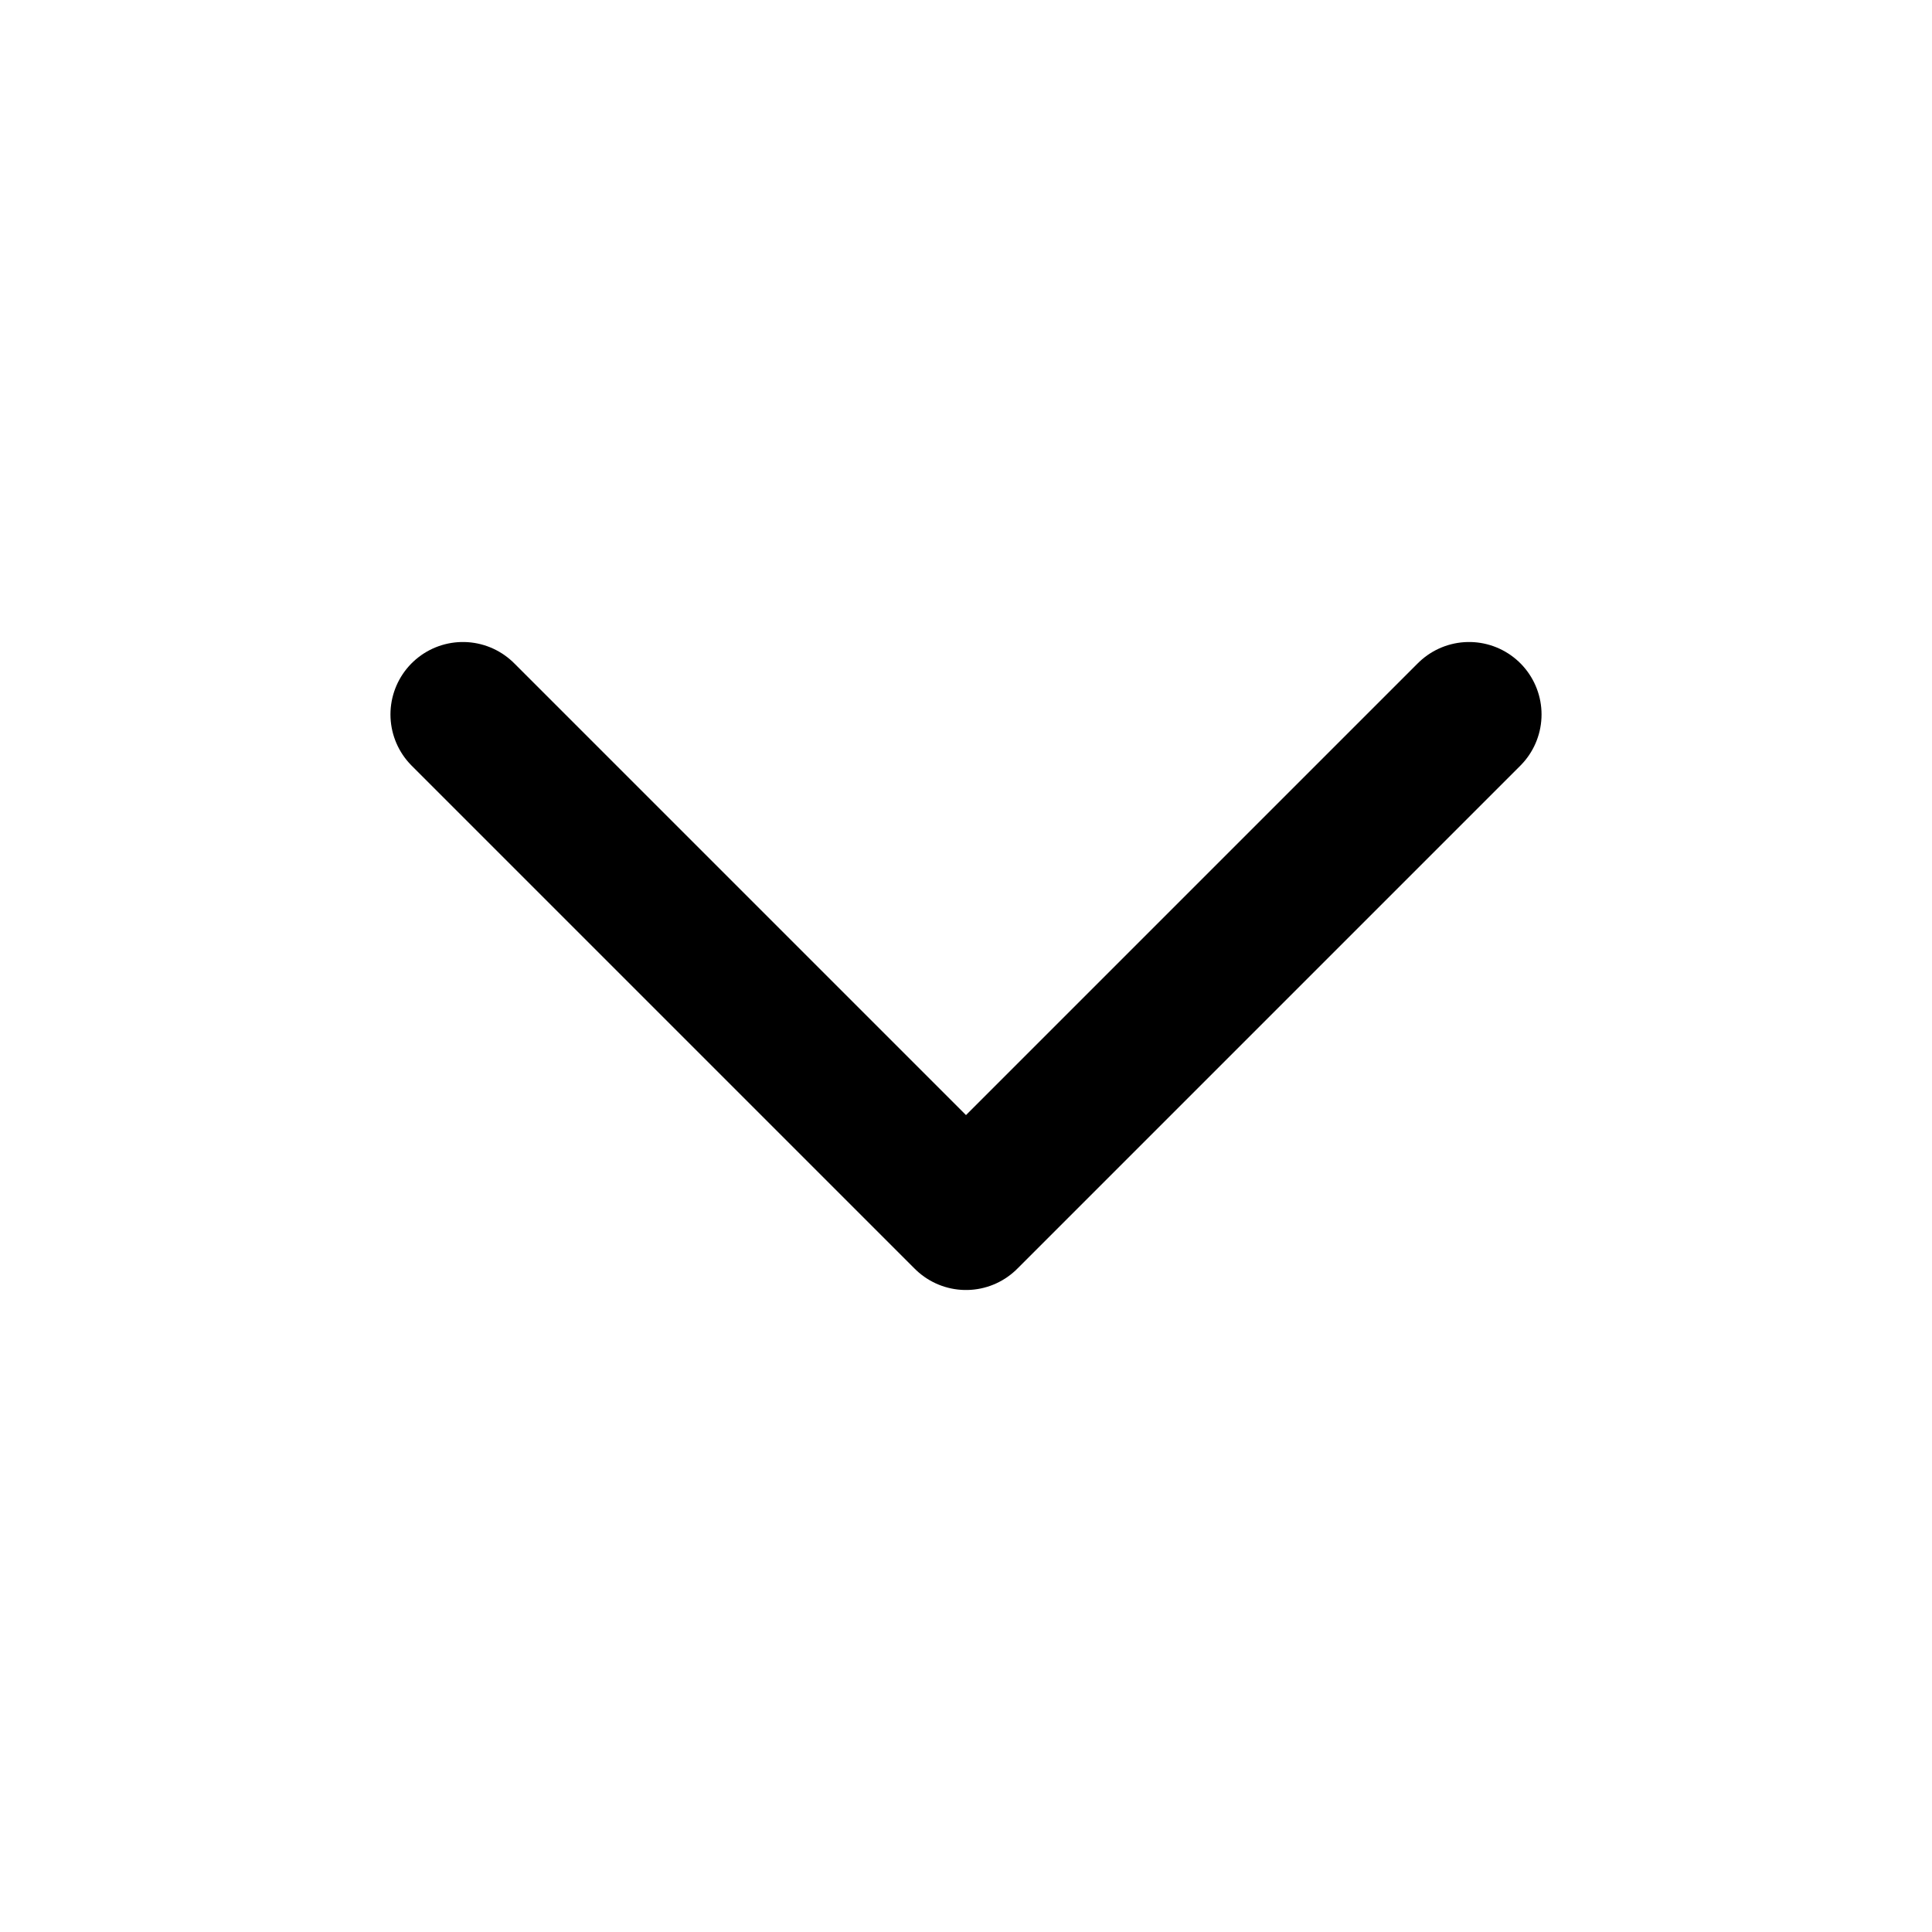
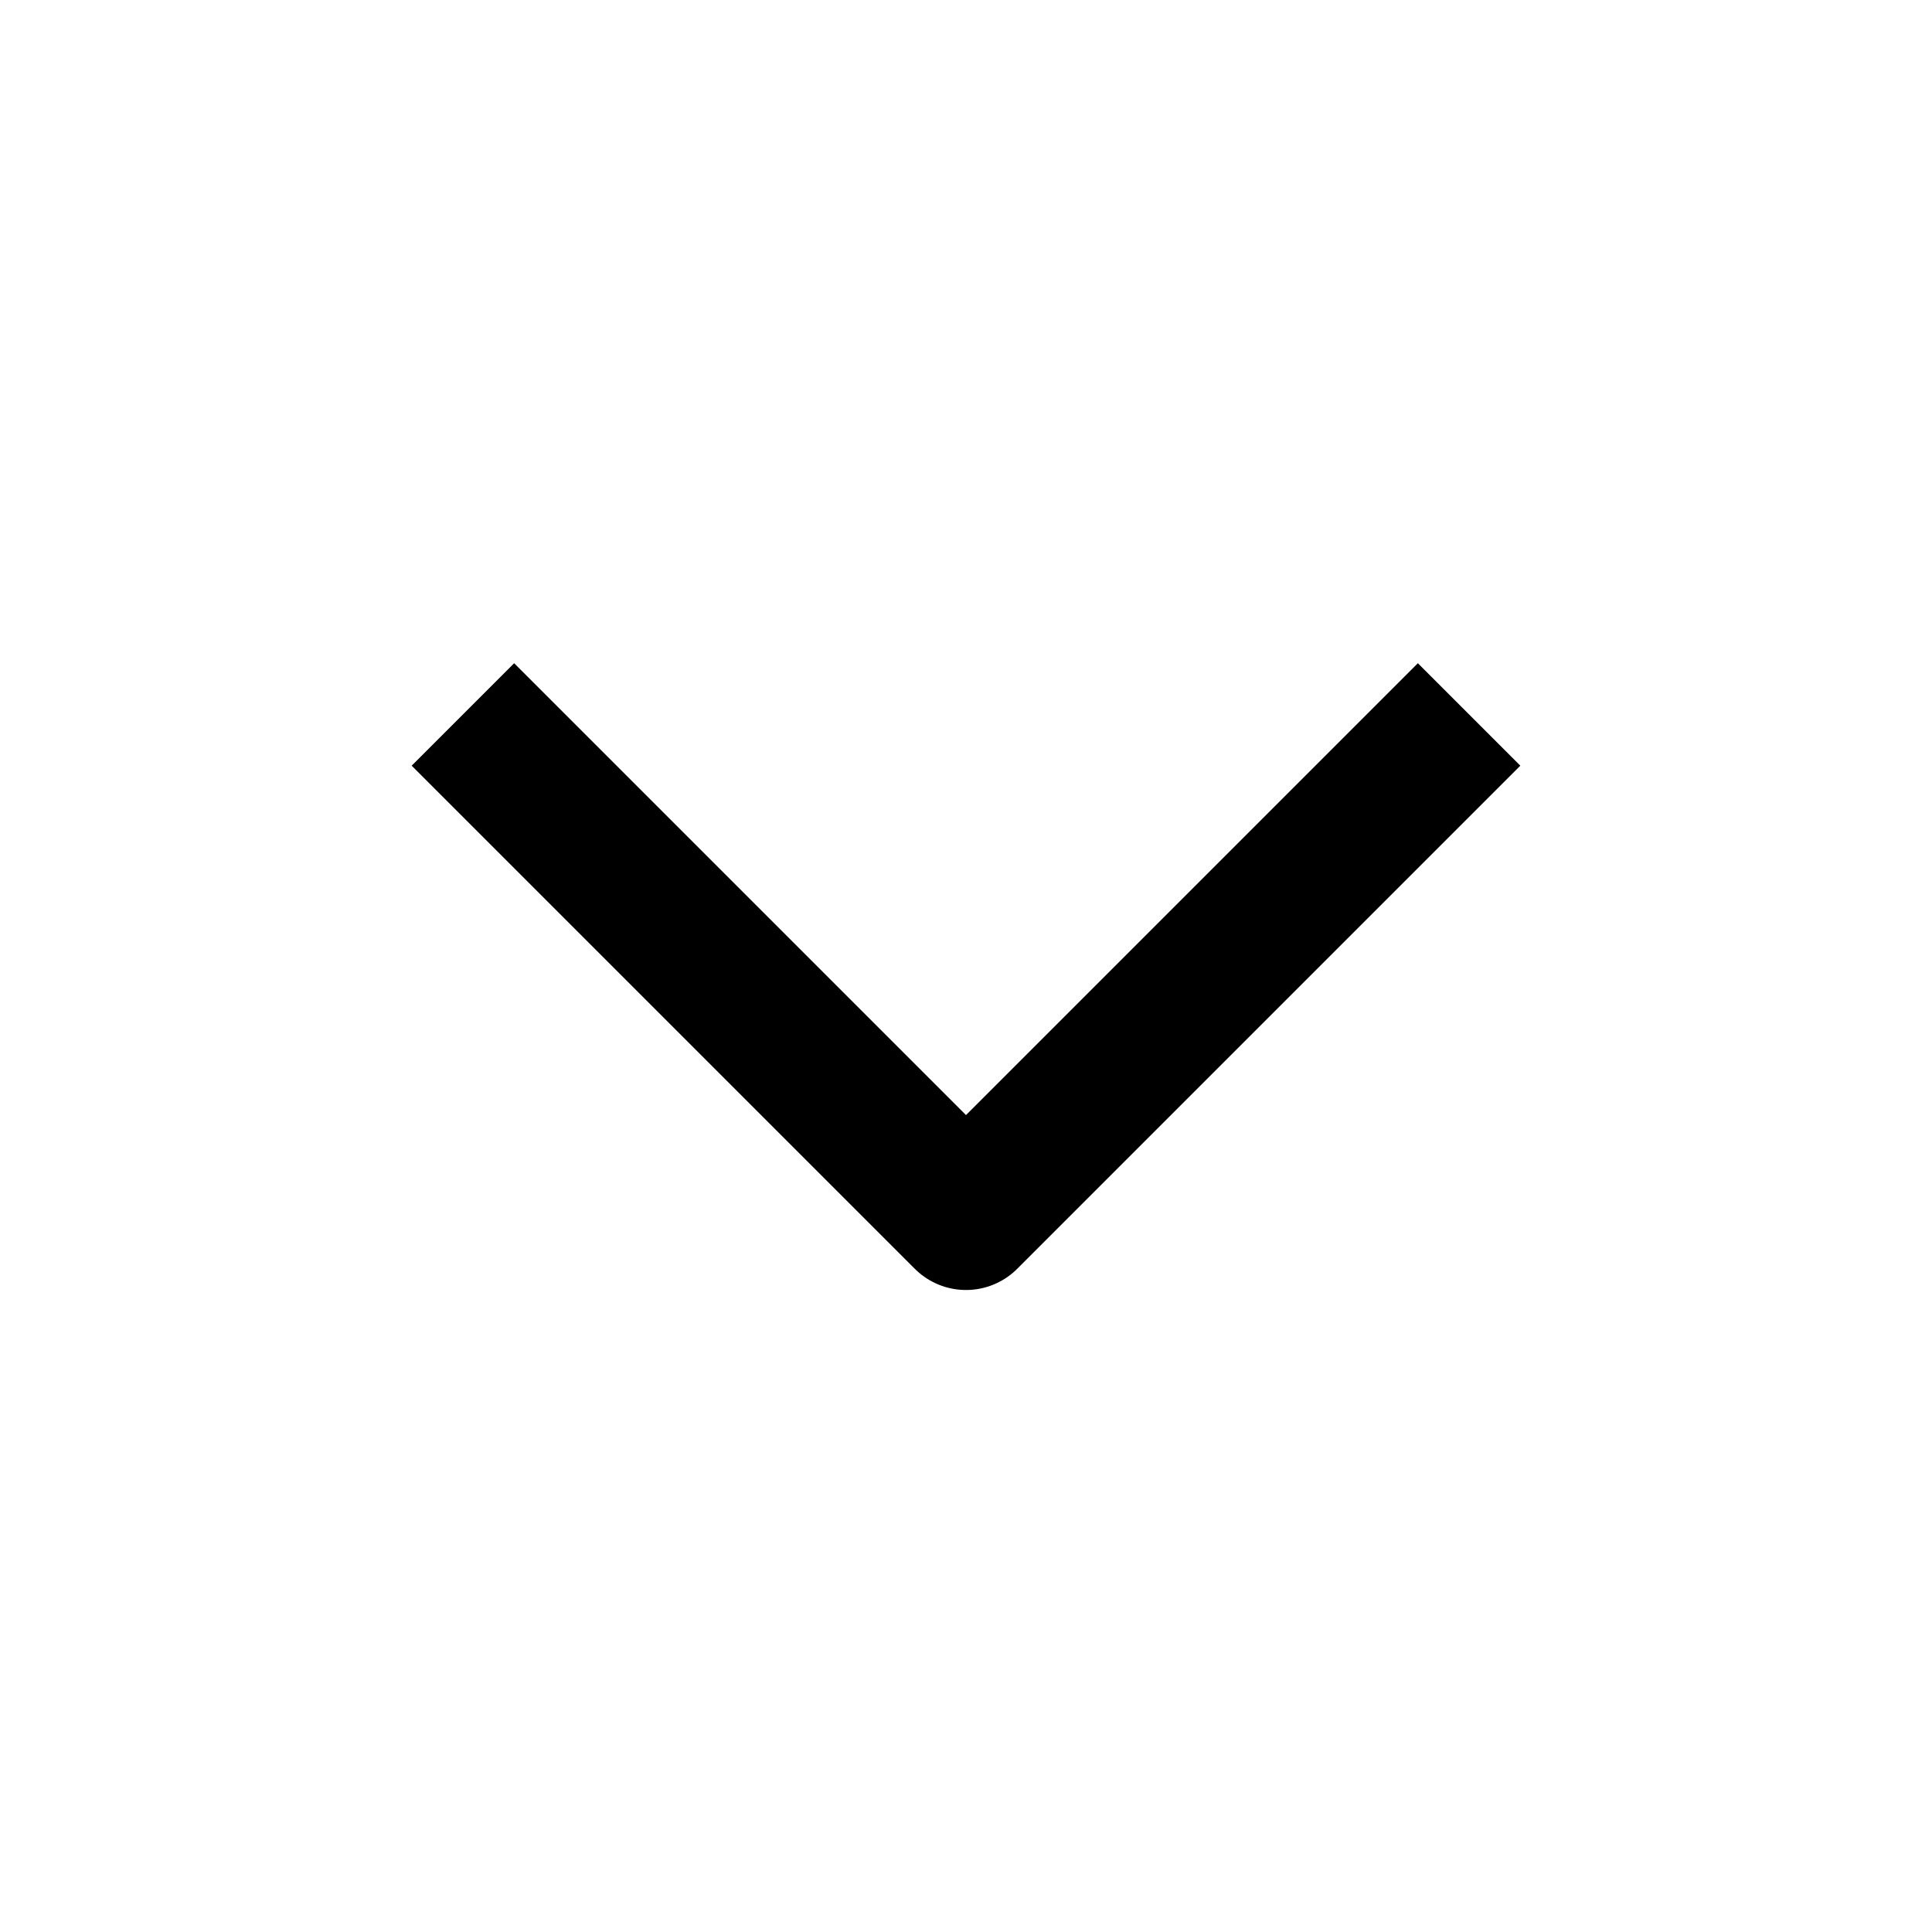
<svg xmlns="http://www.w3.org/2000/svg" width="20" height="20" viewBox="0 0 20 20" fill="none">
-   <path d="M4.792 7.396L10 12.604L15.208 7.396" stroke="currentColor" stroke-width="1.5" stroke-linecap="round" stroke-linejoin="round" />
+   <path d="M4.792 7.396L10 12.604L15.208 7.396" stroke="currentColor" stroke-width="1.5" strokeLinecap="round" stroke-linejoin="round" />
</svg>
